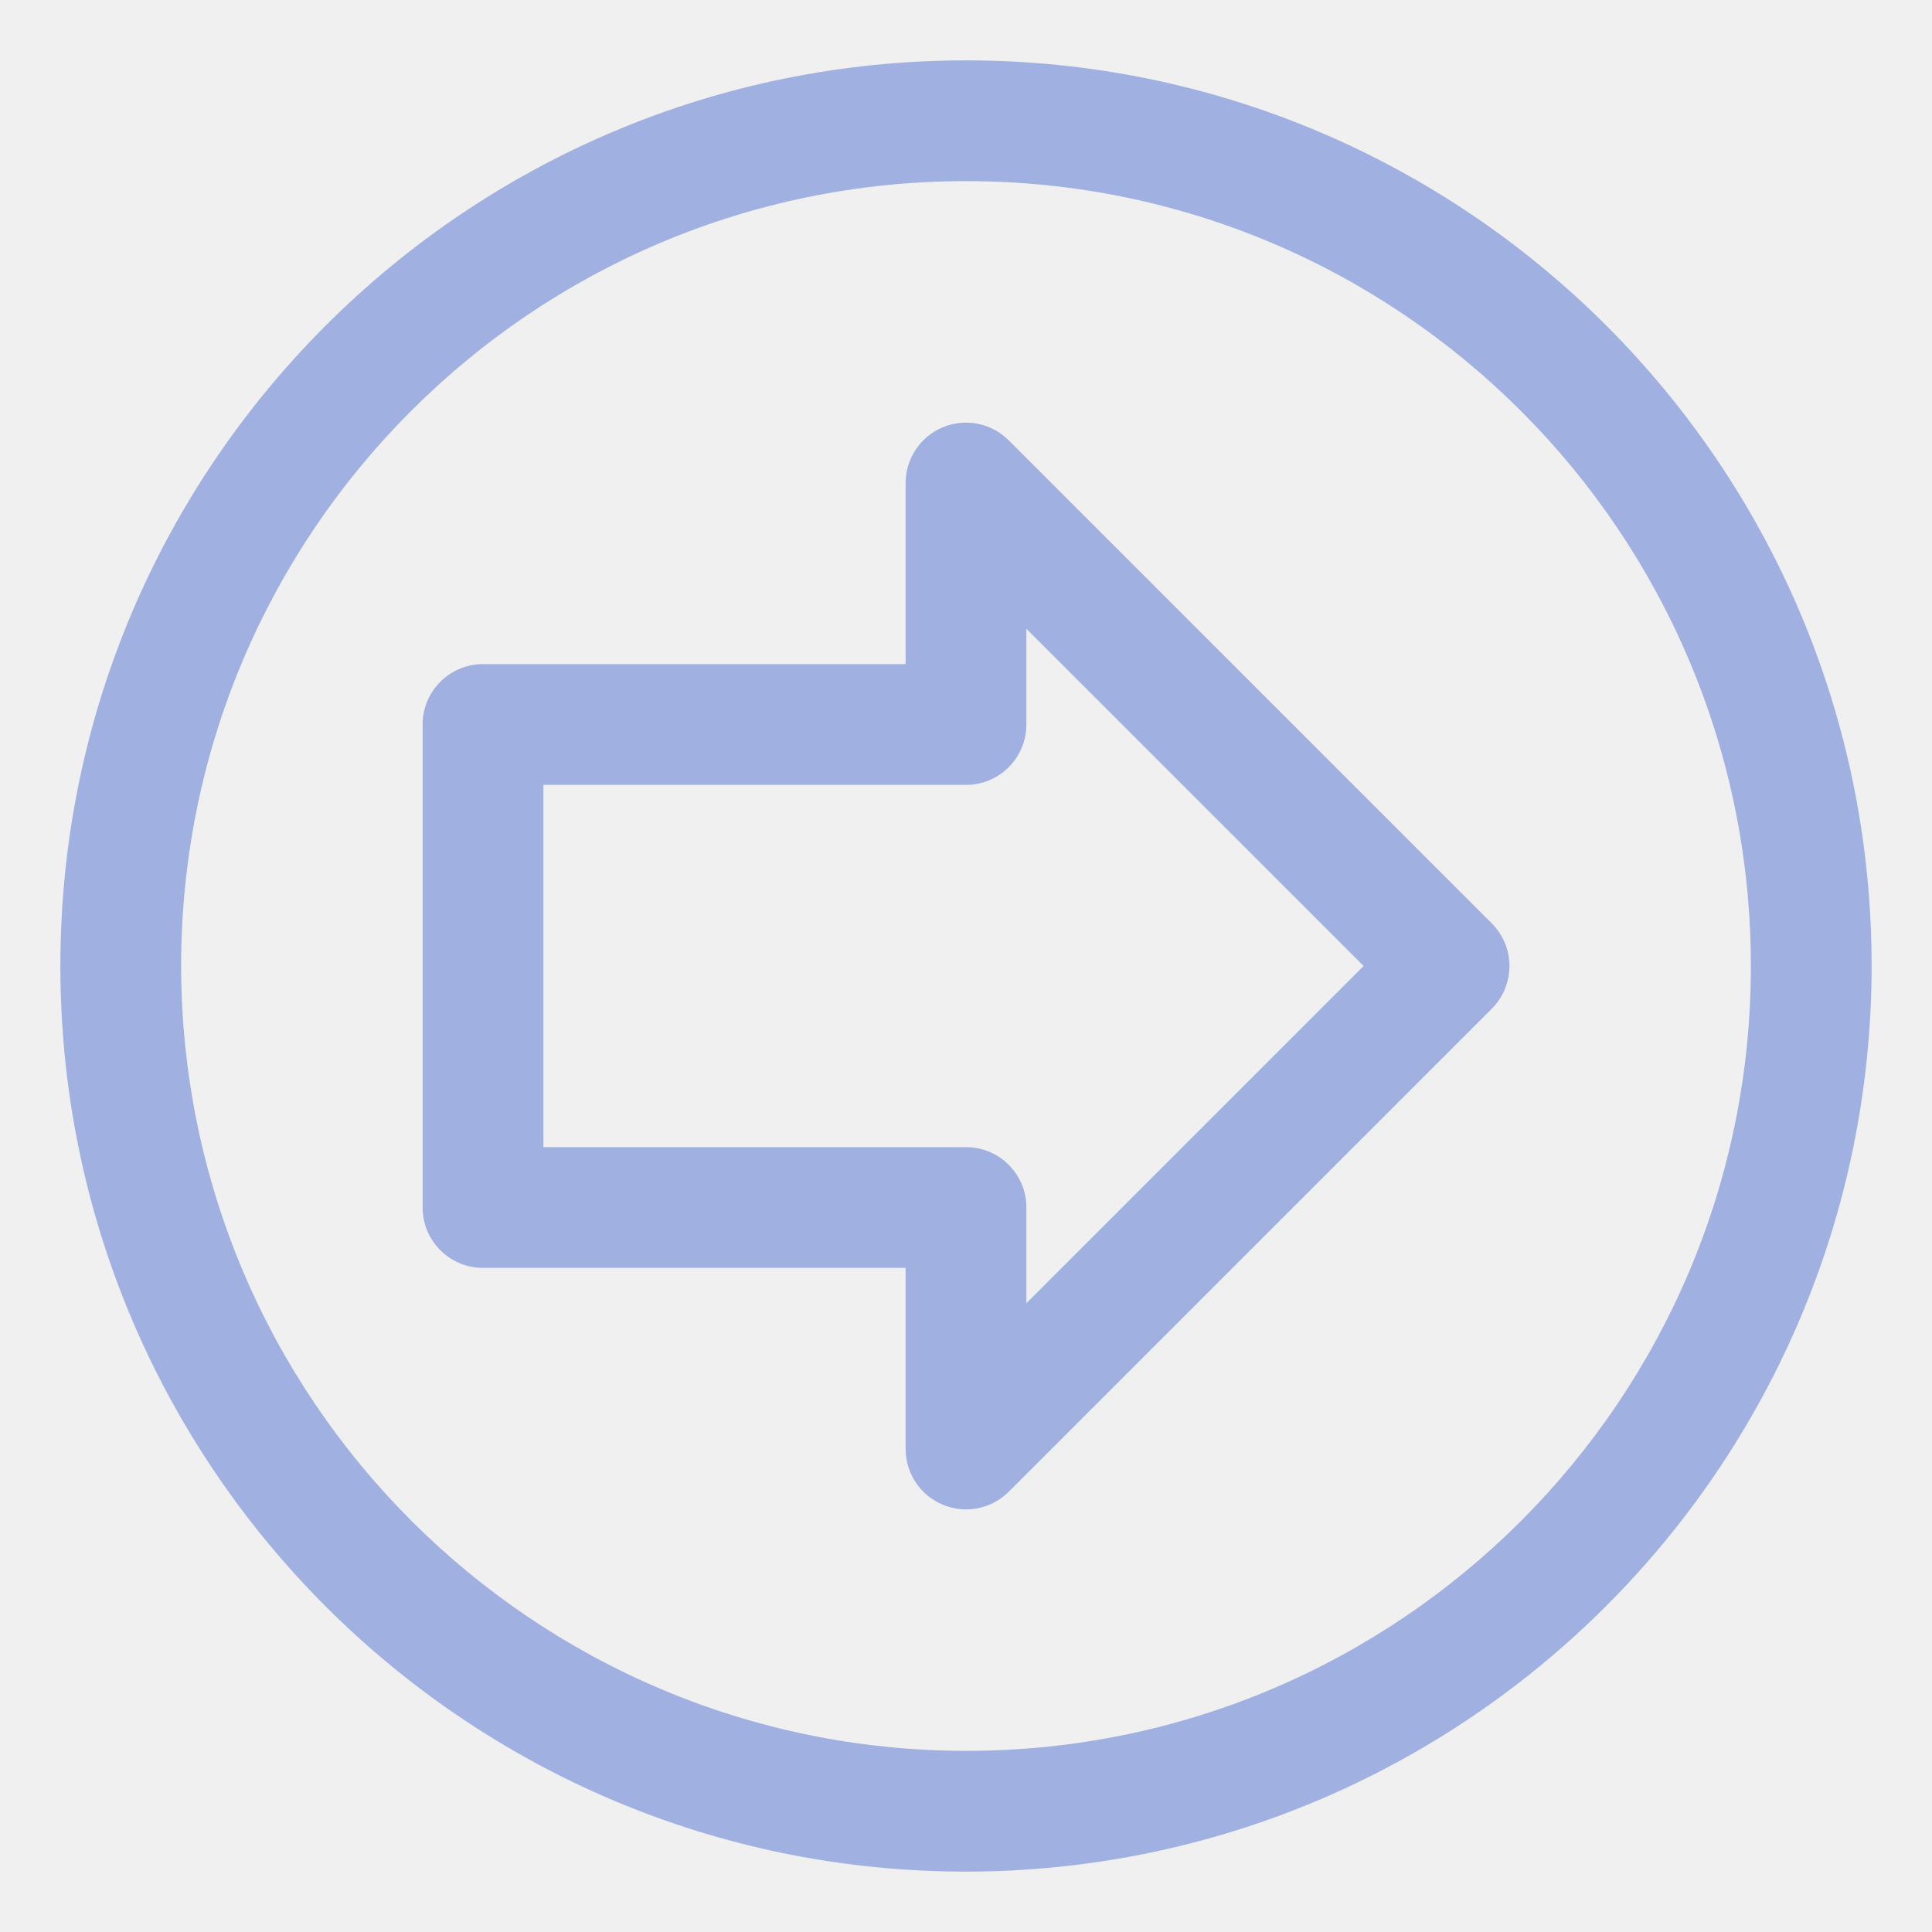
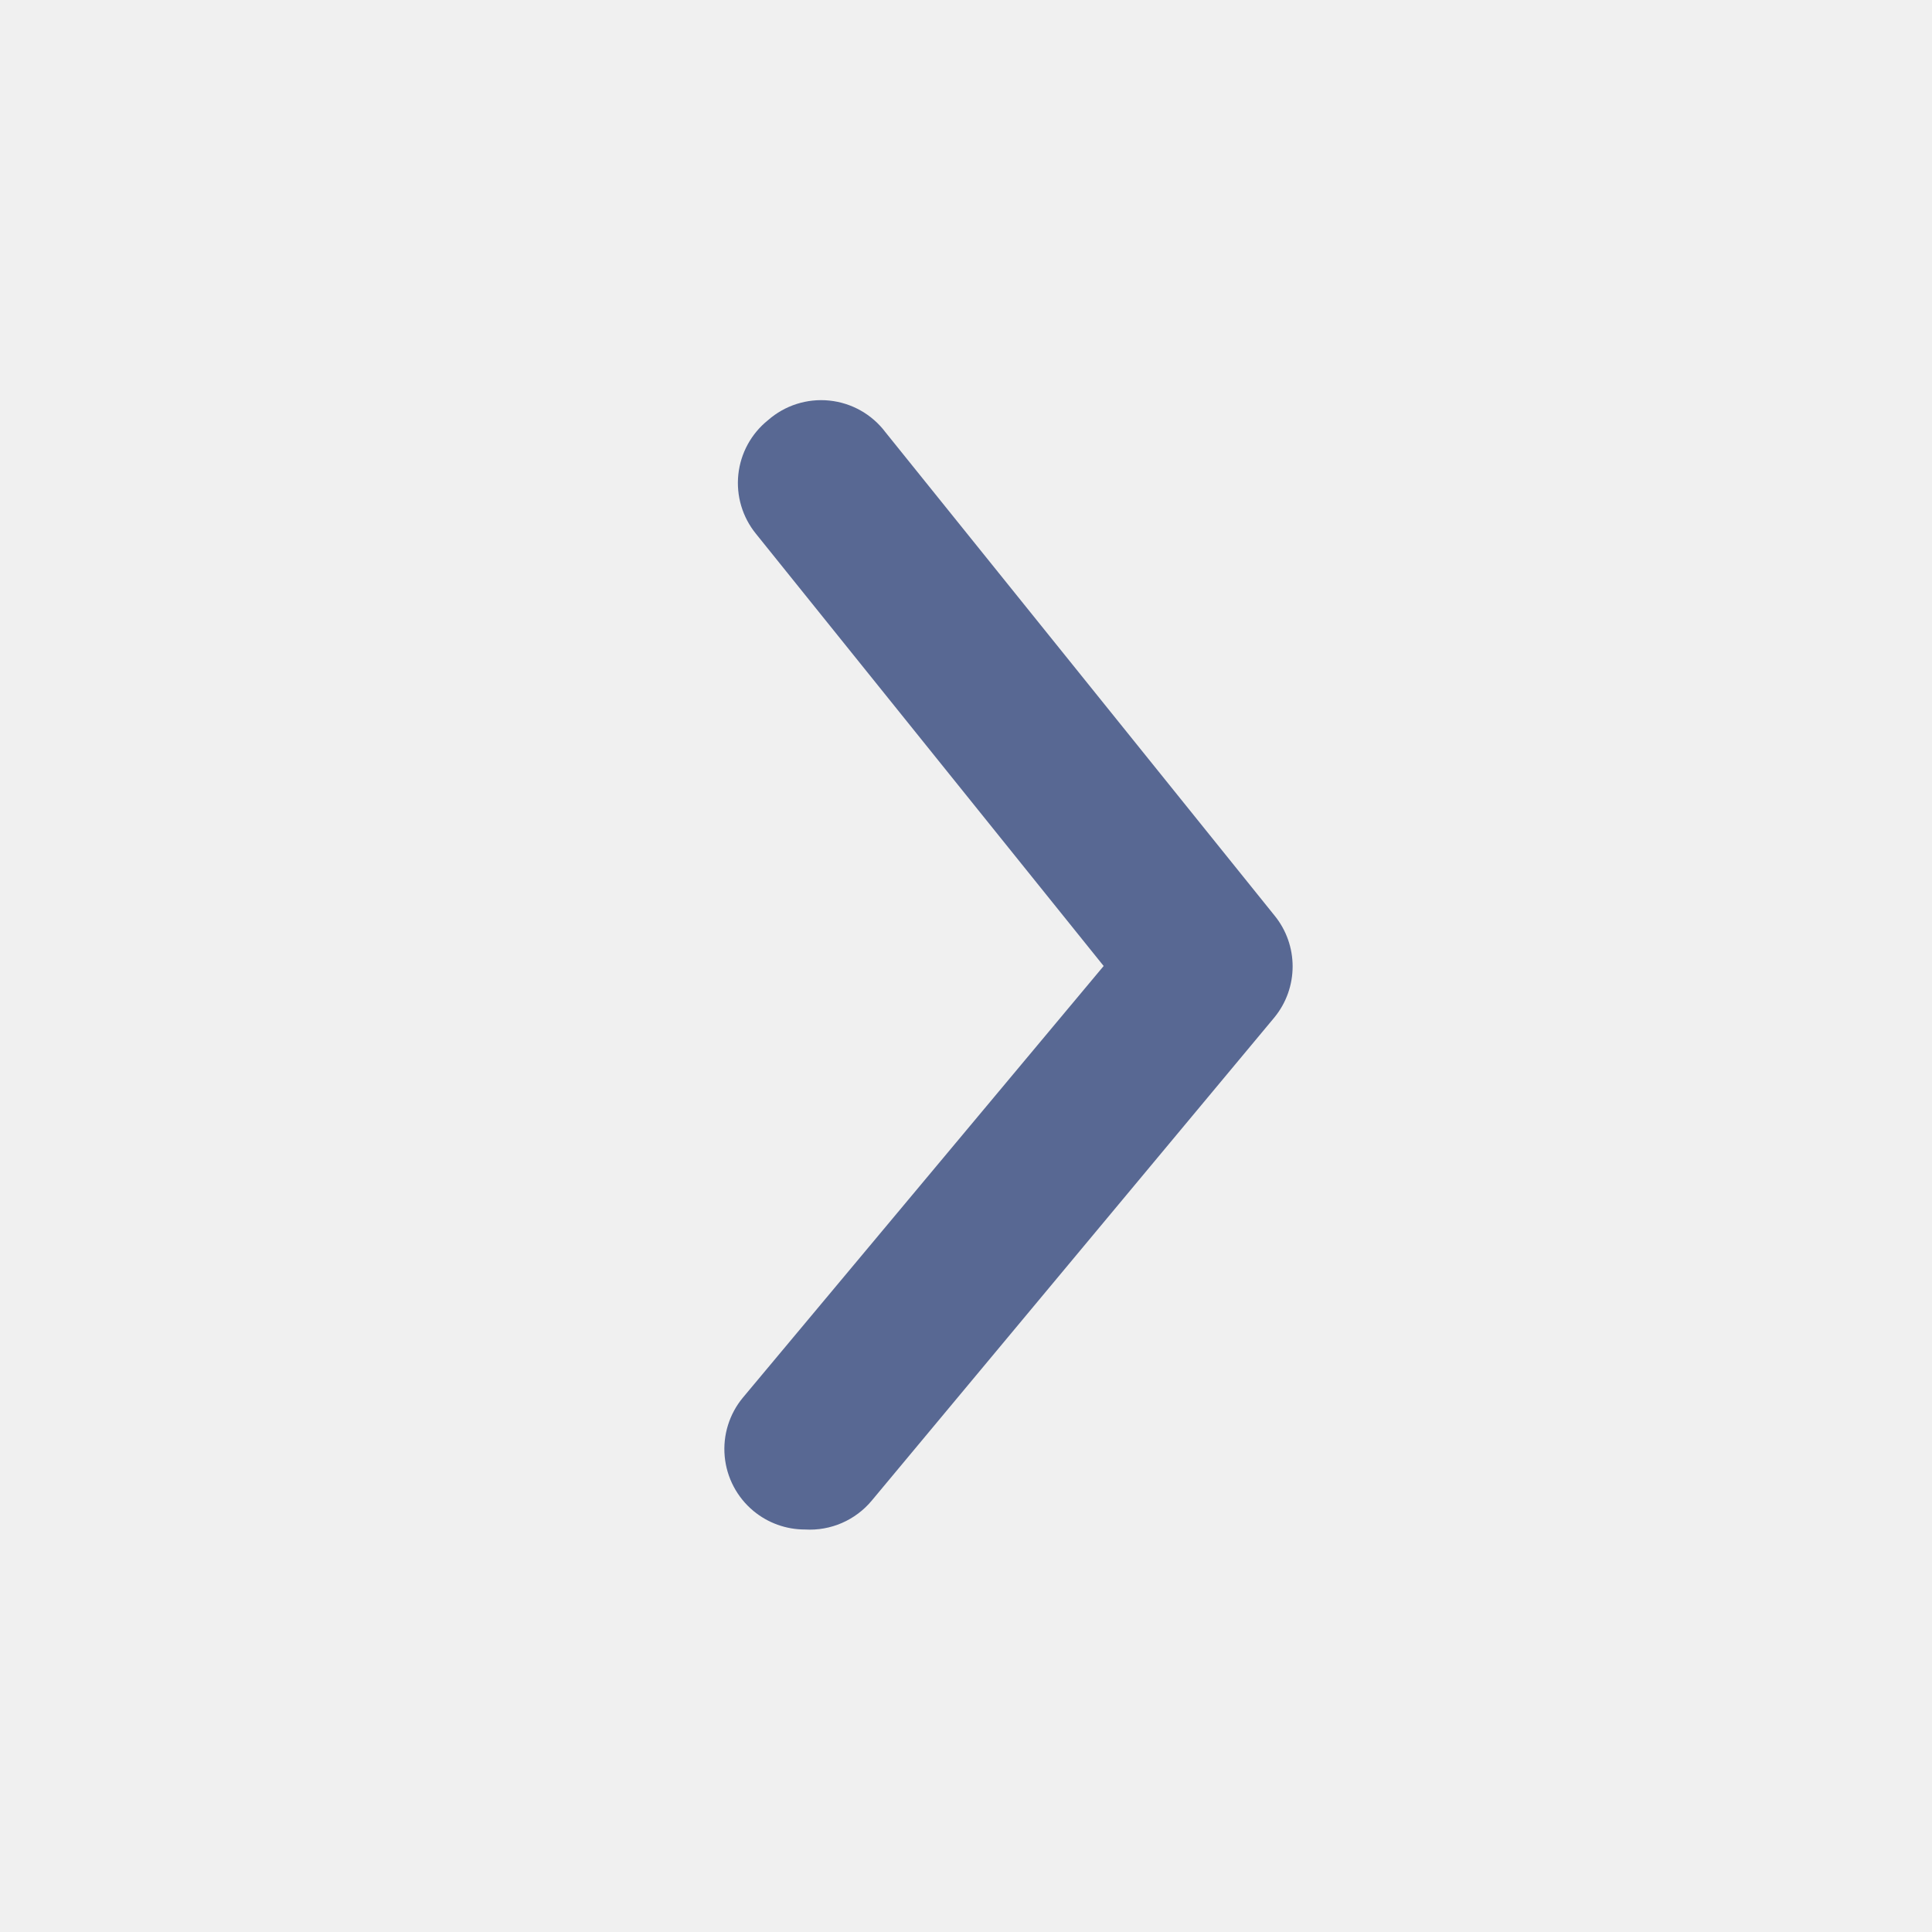
- <svg xmlns="http://www.w3.org/2000/svg" fill="#a0b1e1" data-name="Layer 2" id="Layer_2" viewBox="0 0 16 16">
-   <path d="M7.809,12.462a.5.5,0,0,0,.545-.108l4-4a.5.5,0,0,0,0-.707l-4-4A.5.5,0,0,0,7.5,4V5.5H4a.5.5,0,0,0-.5.5v4a.5.5,0,0,0,.5.5H7.5V12A.5.5,0,0,0,7.809,12.462ZM4.5,9.5v-3H8A.5.5,0,0,0,8.5,6V5.207L11.293,8,8.5,10.793V10A.5.5,0,0,0,8,9.5Z" />
-   <path d="M15.5,8A7.5,7.5,0,1,0,8,15.5,7.508,7.508,0,0,0,15.5,8ZM1.5,8A6.5,6.5,0,1,1,8,14.5,6.508,6.508,0,0,1,1.5,8Z" />
+ <svg xmlns="http://www.w3.org/2000/svg" viewBox="0 0 24 24">
+   <defs>
+     <style>.cls-1{fill:#fff;opacity:0;}.cls-2{fill:#586893;}</style>
+   </defs>
+   <g id="Layer_2" data-name="Layer 2">
+     <g id="arrow-ios-forward">
+       <g id="arrow-ios-forward-2" data-name="arrow-ios-forward">
+         <rect class="cls-1" width="24" height="24" transform="translate(0 24) rotate(-90)" />
+         <path class="cls-2" d="M10,19a1,1,0,0,1-.64-.23,1,1,0,0,1-.13-1.41L13.71,12,9.39,6.63a1,1,0,0,1,.15-1.41A1,1,0,0,1,11,5.37l4.83,6a1,1,0,0,1,0,1.27l-5,6A1,1,0,0,1,10,19Z" />
+       </g>
+     </g>
+   </g>
</svg>
